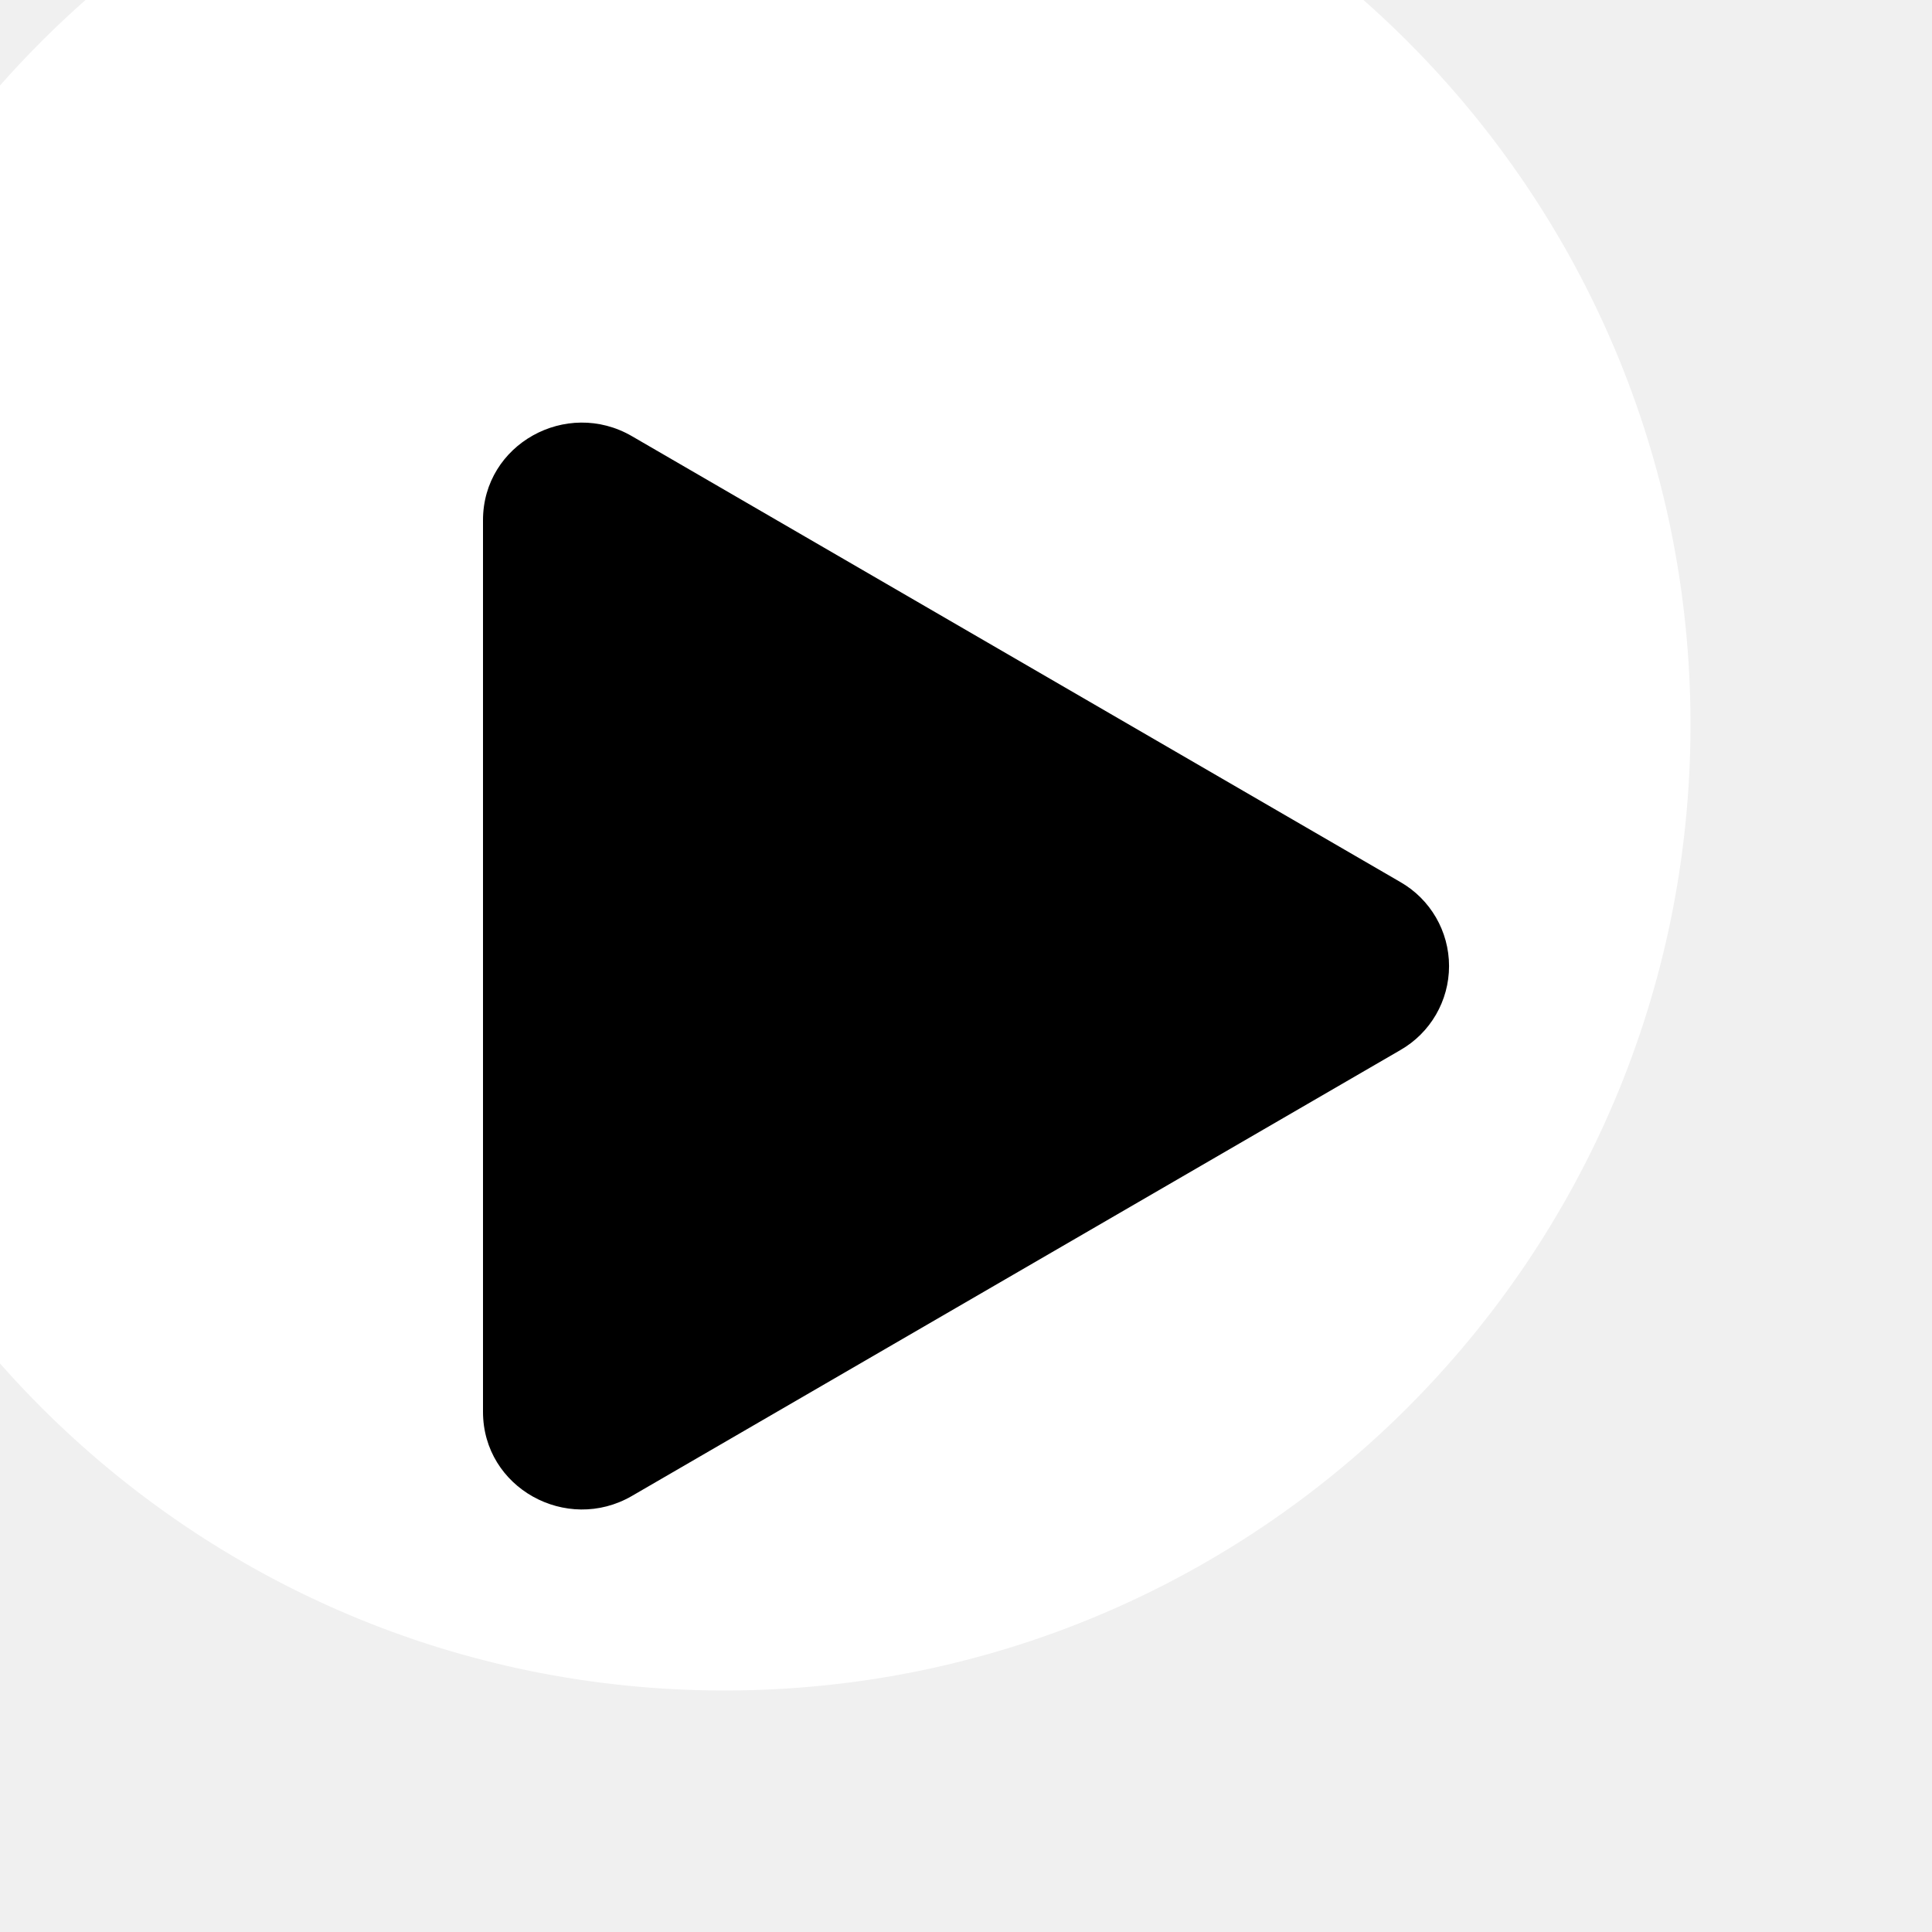
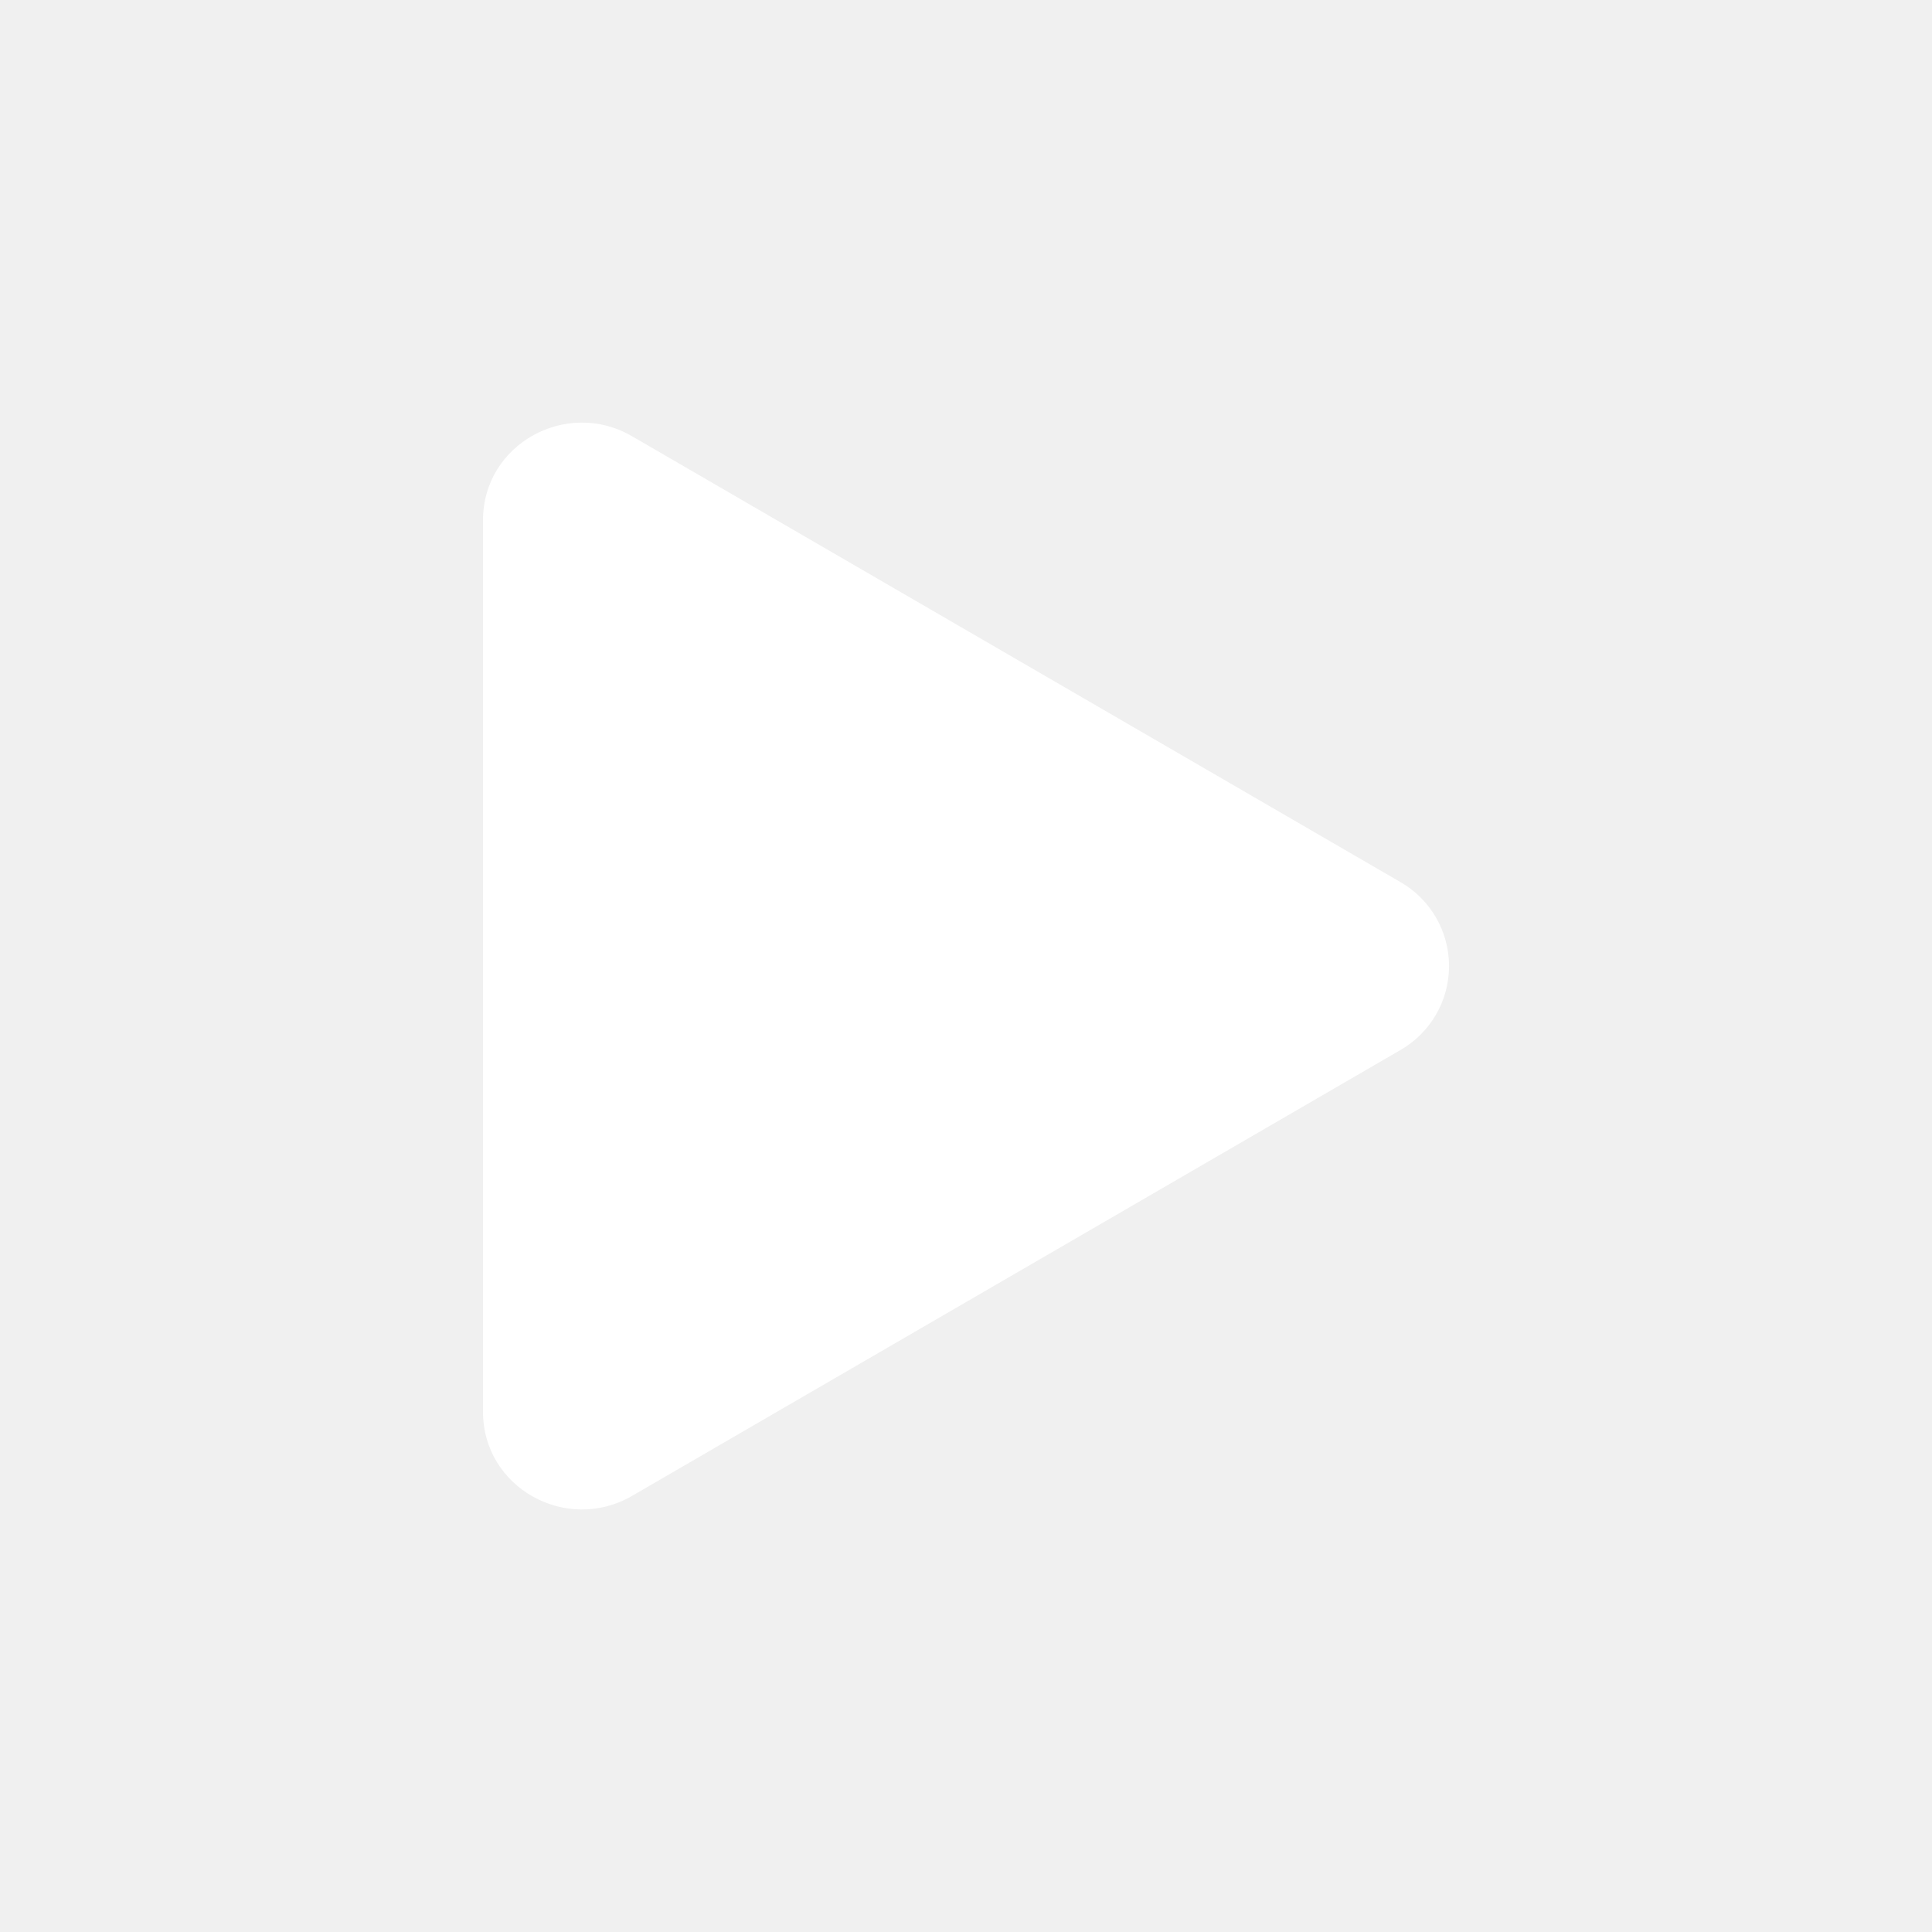
- <svg xmlns="http://www.w3.org/2000/svg" width="1em" height="1em" viewBox="0 0 16 16" class="bi bi-play-fill" fill="black">
-   <circle cx="0.5em" cy="0.5em" r="8" stroke="black" stroke-width="0" fill="white" />
+ <svg xmlns="http://www.w3.org/2000/svg" width="1em" height="1em" viewBox="0 0 16 16" class="bi bi-play-fill" fill="white">
  <path d="M11.596 8.697l-6.363 3.692c-.54.313-1.233-.066-1.233-.697V4.308c0-.63.692-1.01 1.233-.696l6.363 3.692a.802.802 0 0 1 0 1.393z" />
</svg>
